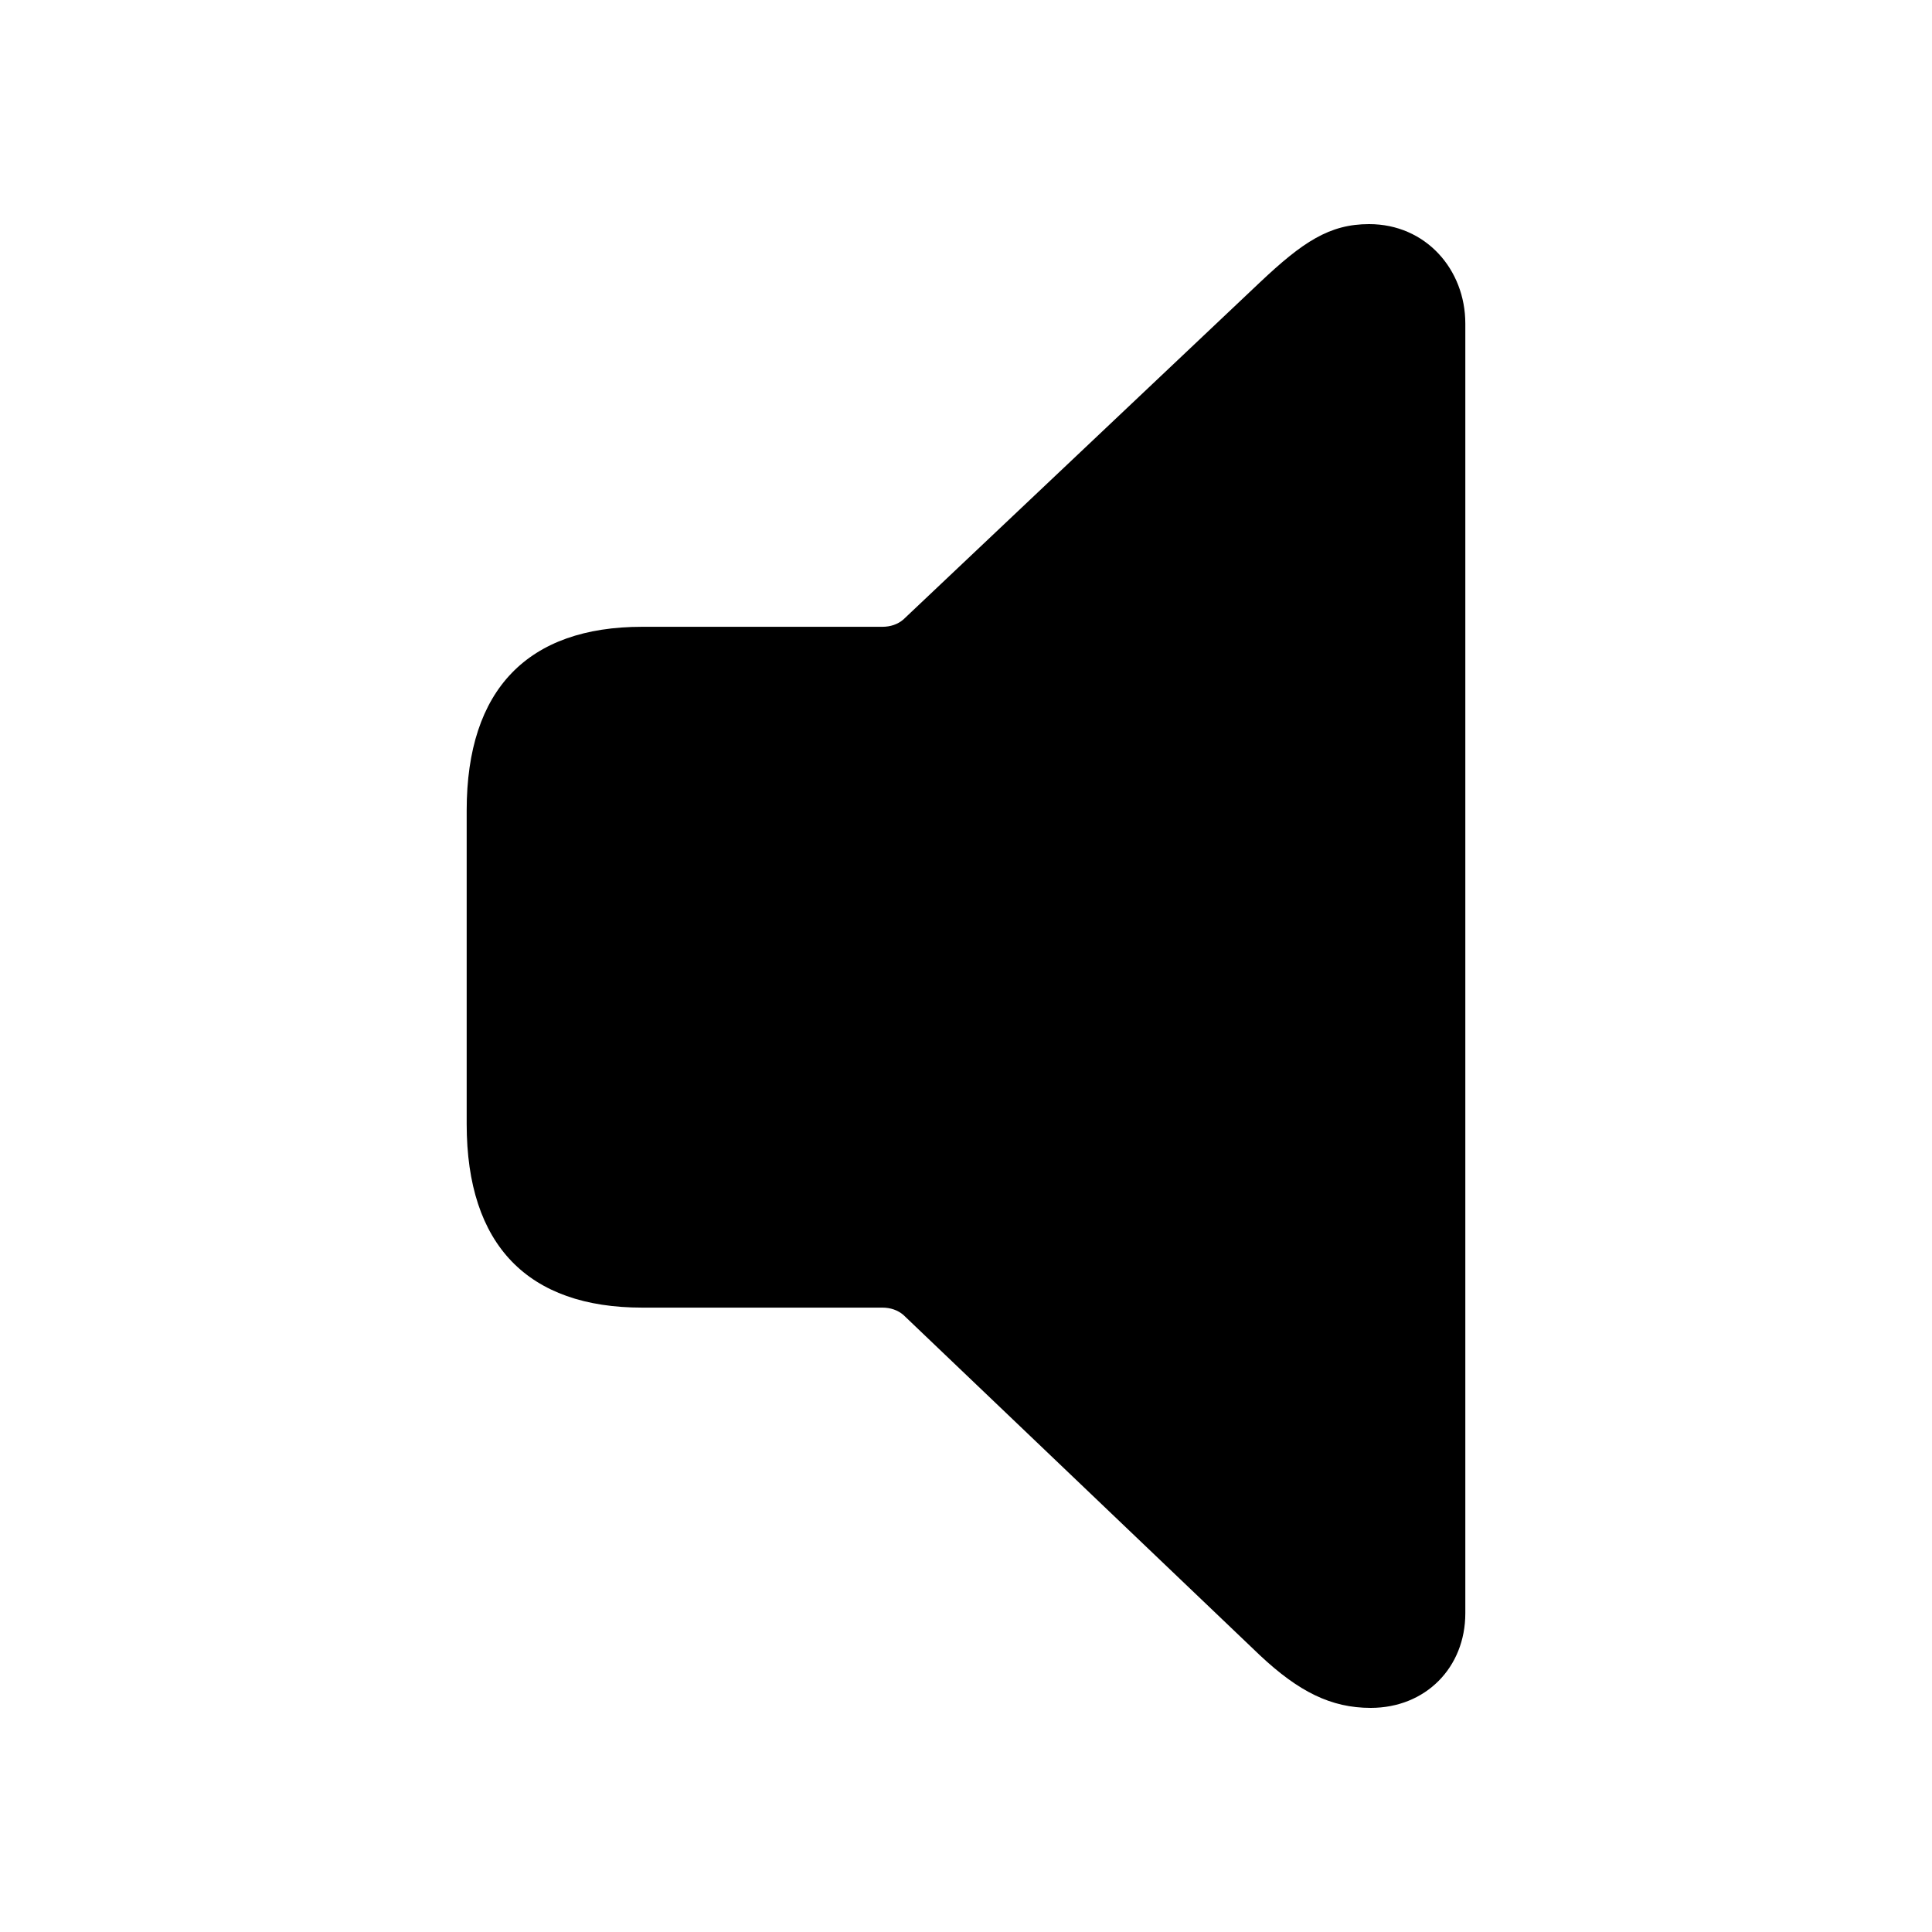
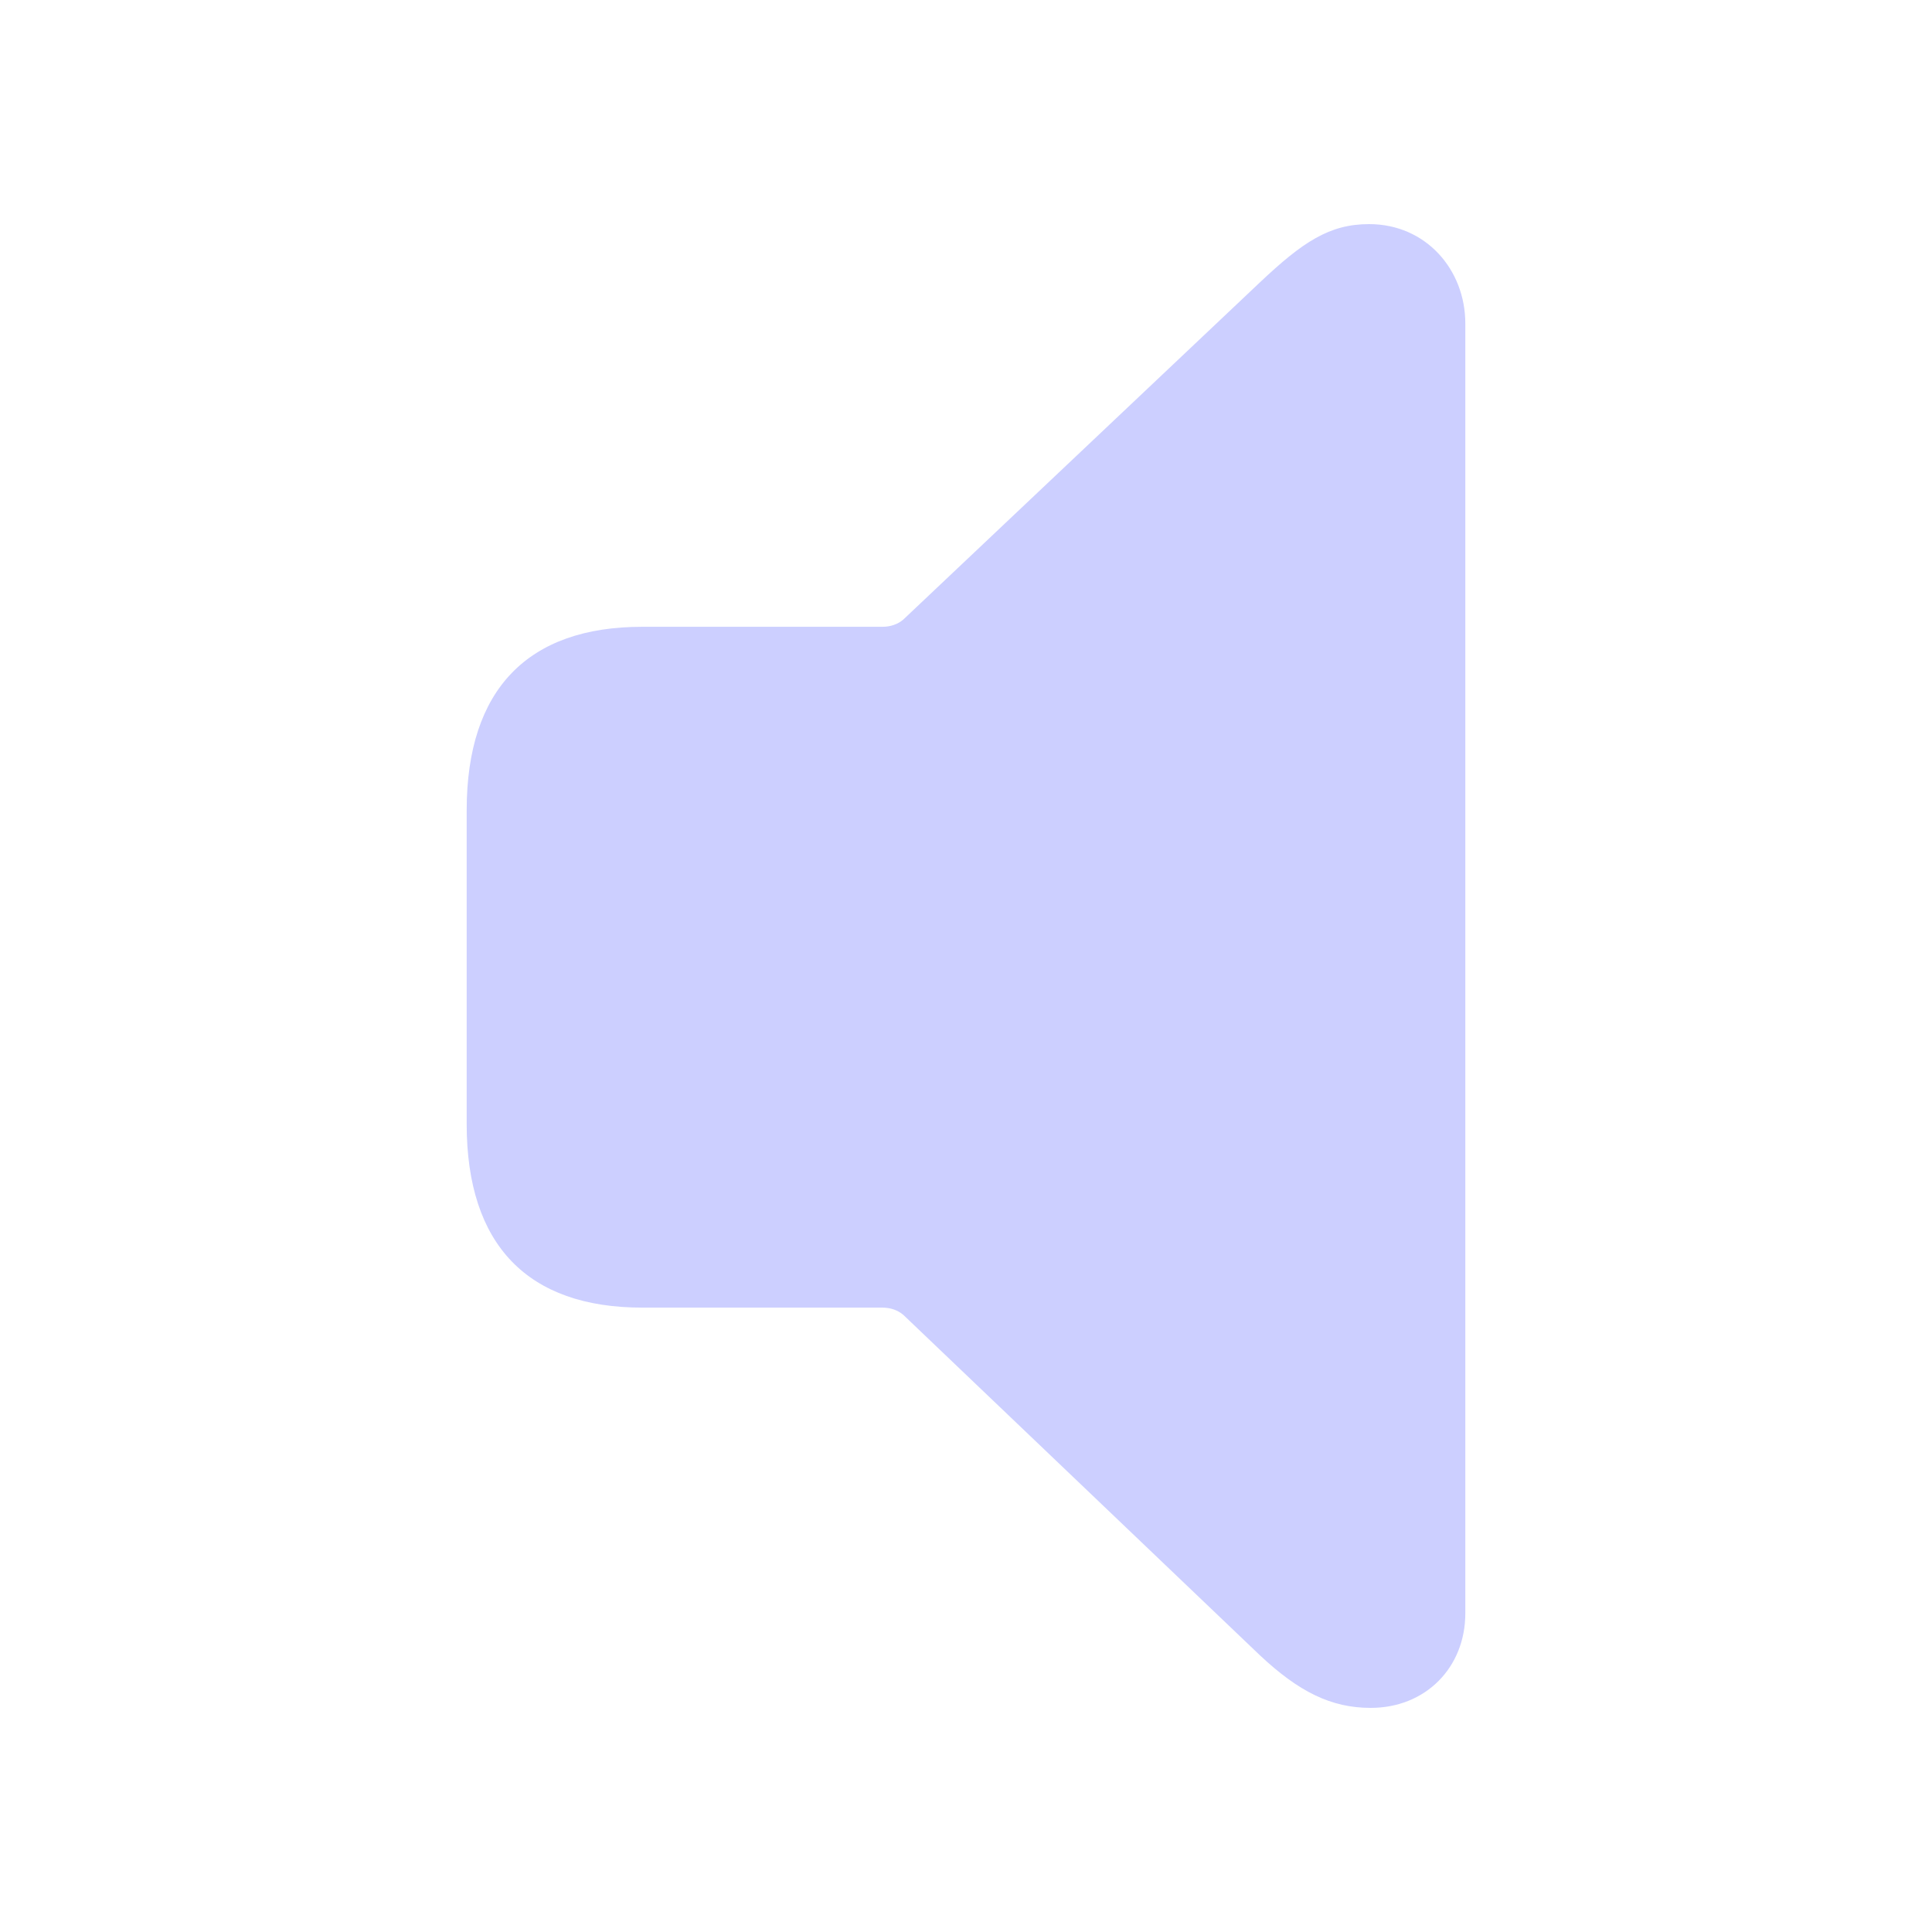
- <svg xmlns="http://www.w3.org/2000/svg" fill="#000000" width="120px" height="120px" viewBox="0 0 56 56">
+ <svg fill="#CCCFFF" width="120px" height="120px" viewBox="0 0 56 56">
  <path d="M 39.73 49.504 C 41.324 49.504 42.473 48.332 42.473 46.762 L 42.473 9.379 C 42.473 7.809 41.324 6.496 39.684 6.496 C 38.535 6.496 37.762 7.012 36.52 8.184 L 26.184 17.957 C 26.02 18.098 25.809 18.168 25.574 18.168 L 18.613 18.168 C 15.309 18.168 13.527 19.973 13.527 23.488 L 13.527 32.582 C 13.527 36.098 15.309 37.902 18.613 37.902 L 25.574 37.902 C 25.809 37.902 26.02 37.973 26.184 38.113 L 36.52 47.98 C 37.645 49.035 38.582 49.504 39.73 49.504 Z" />
</svg>
